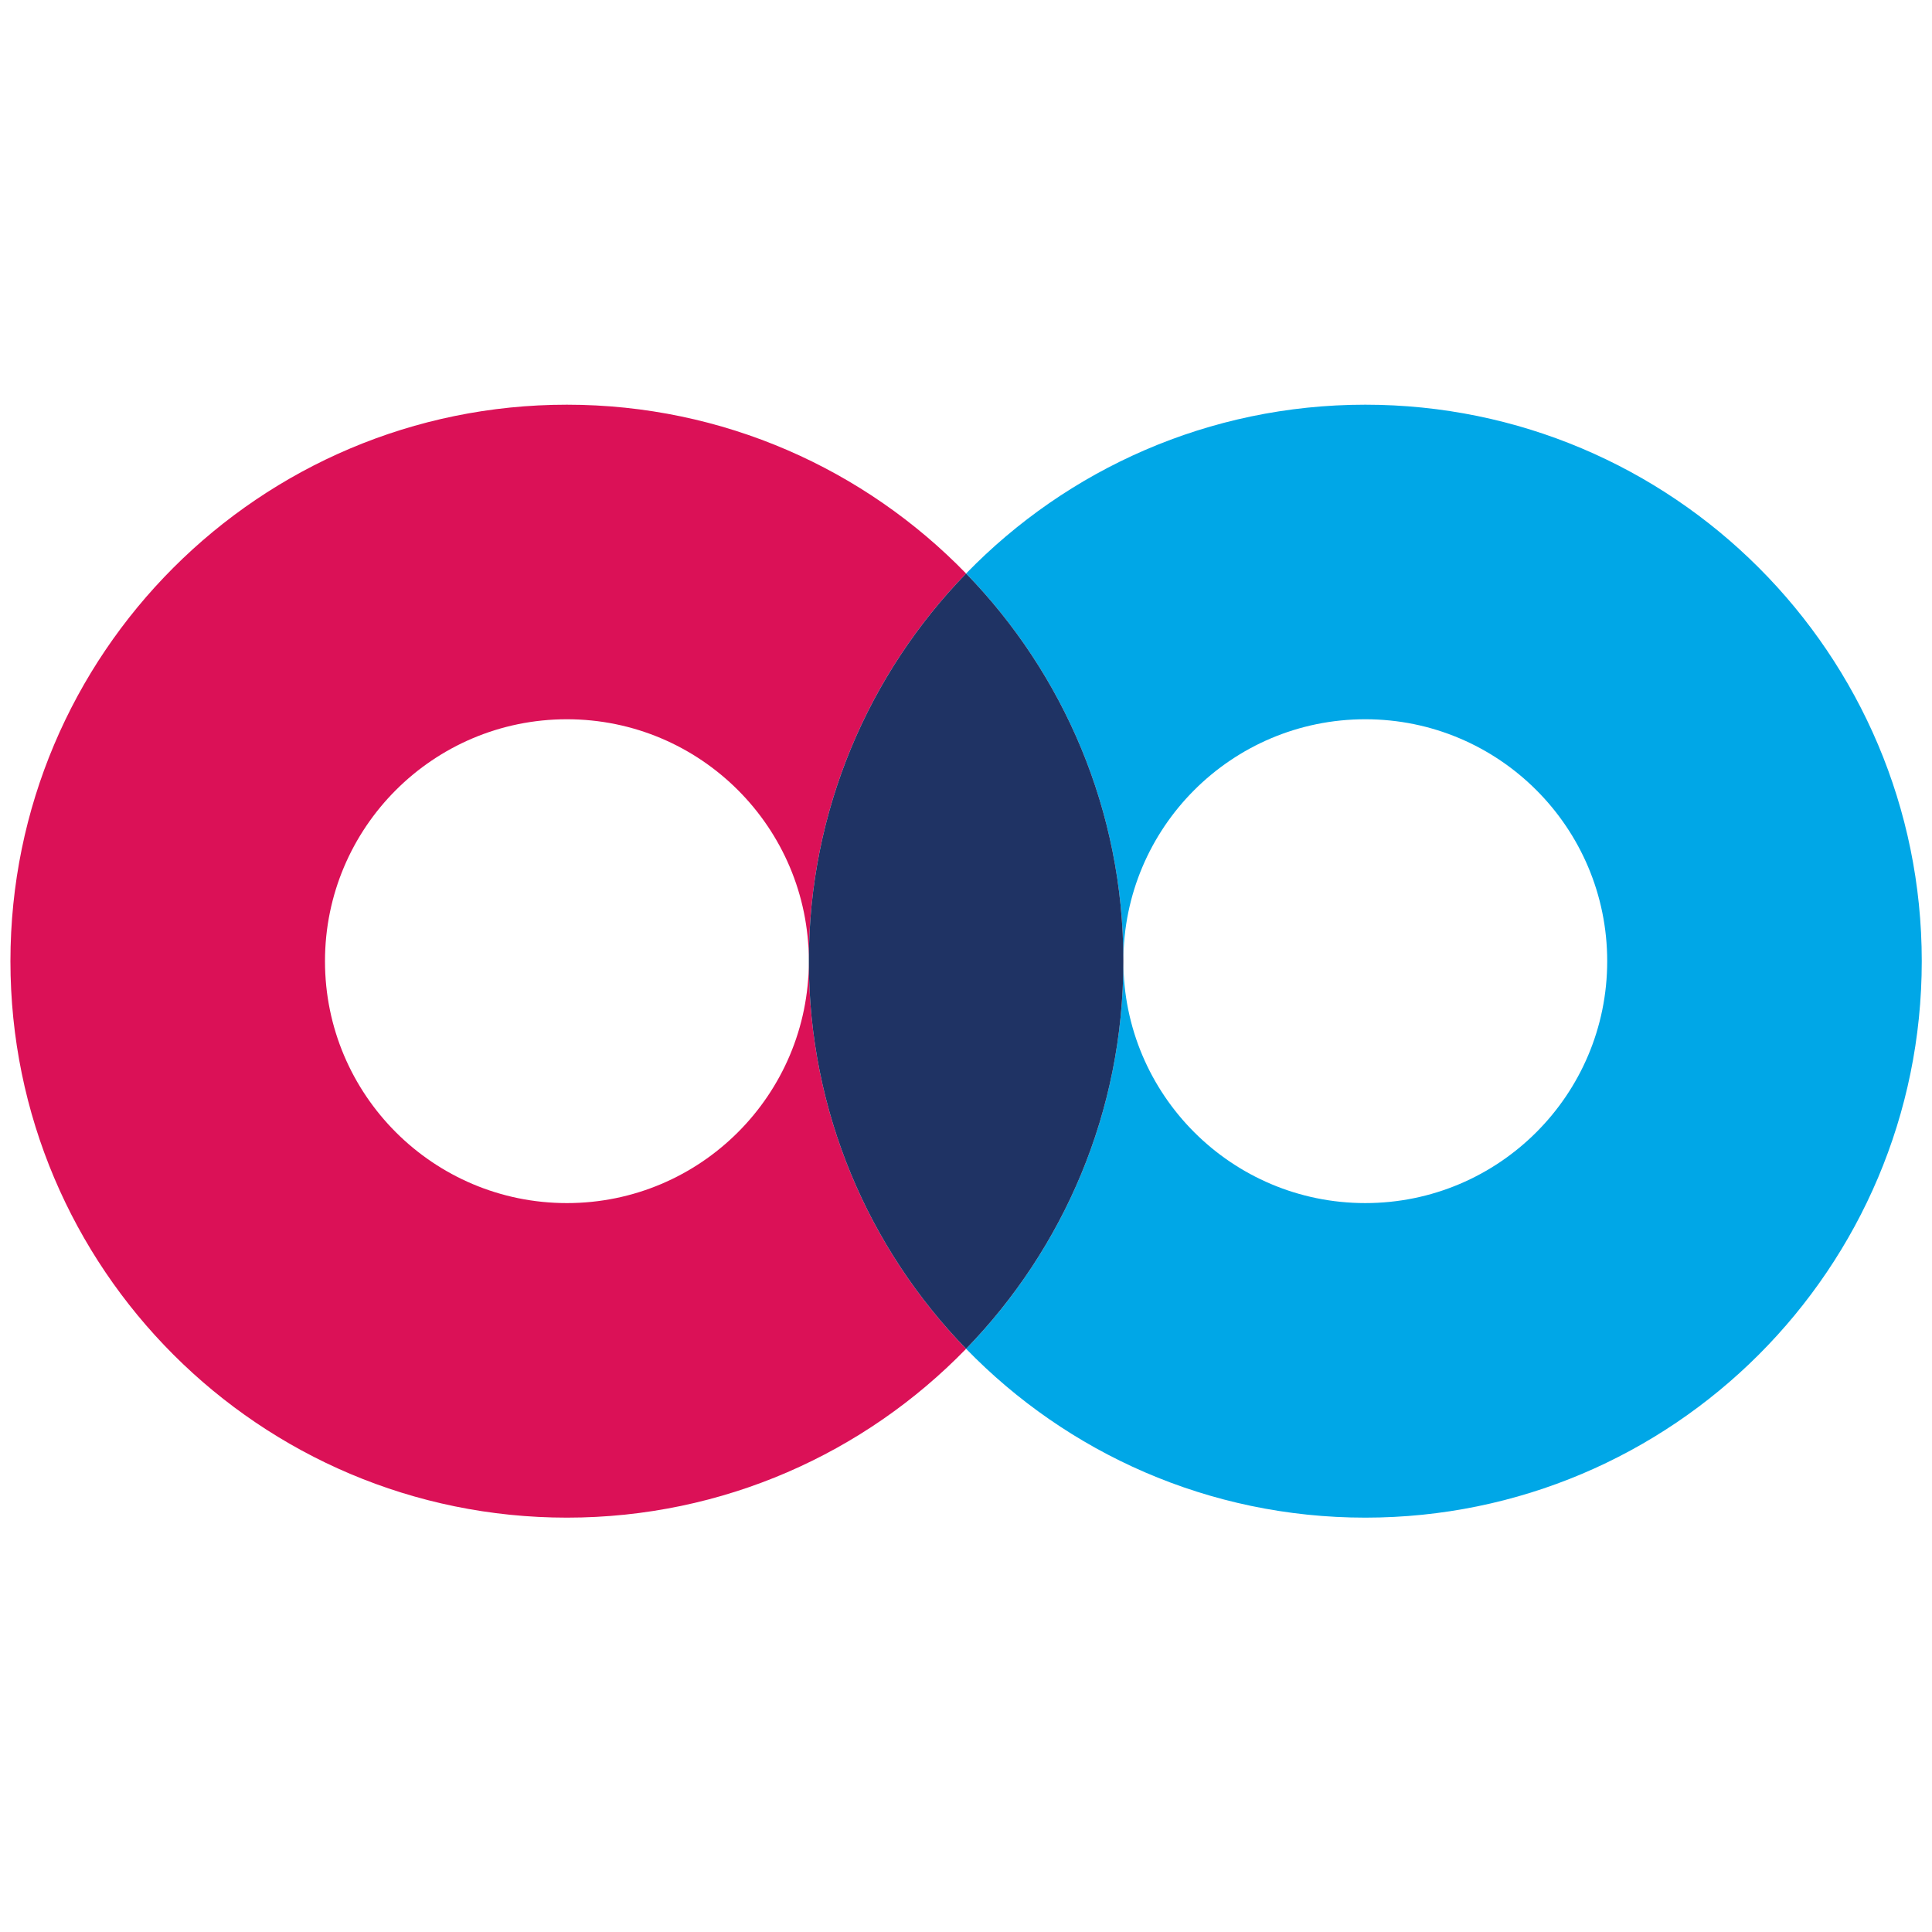
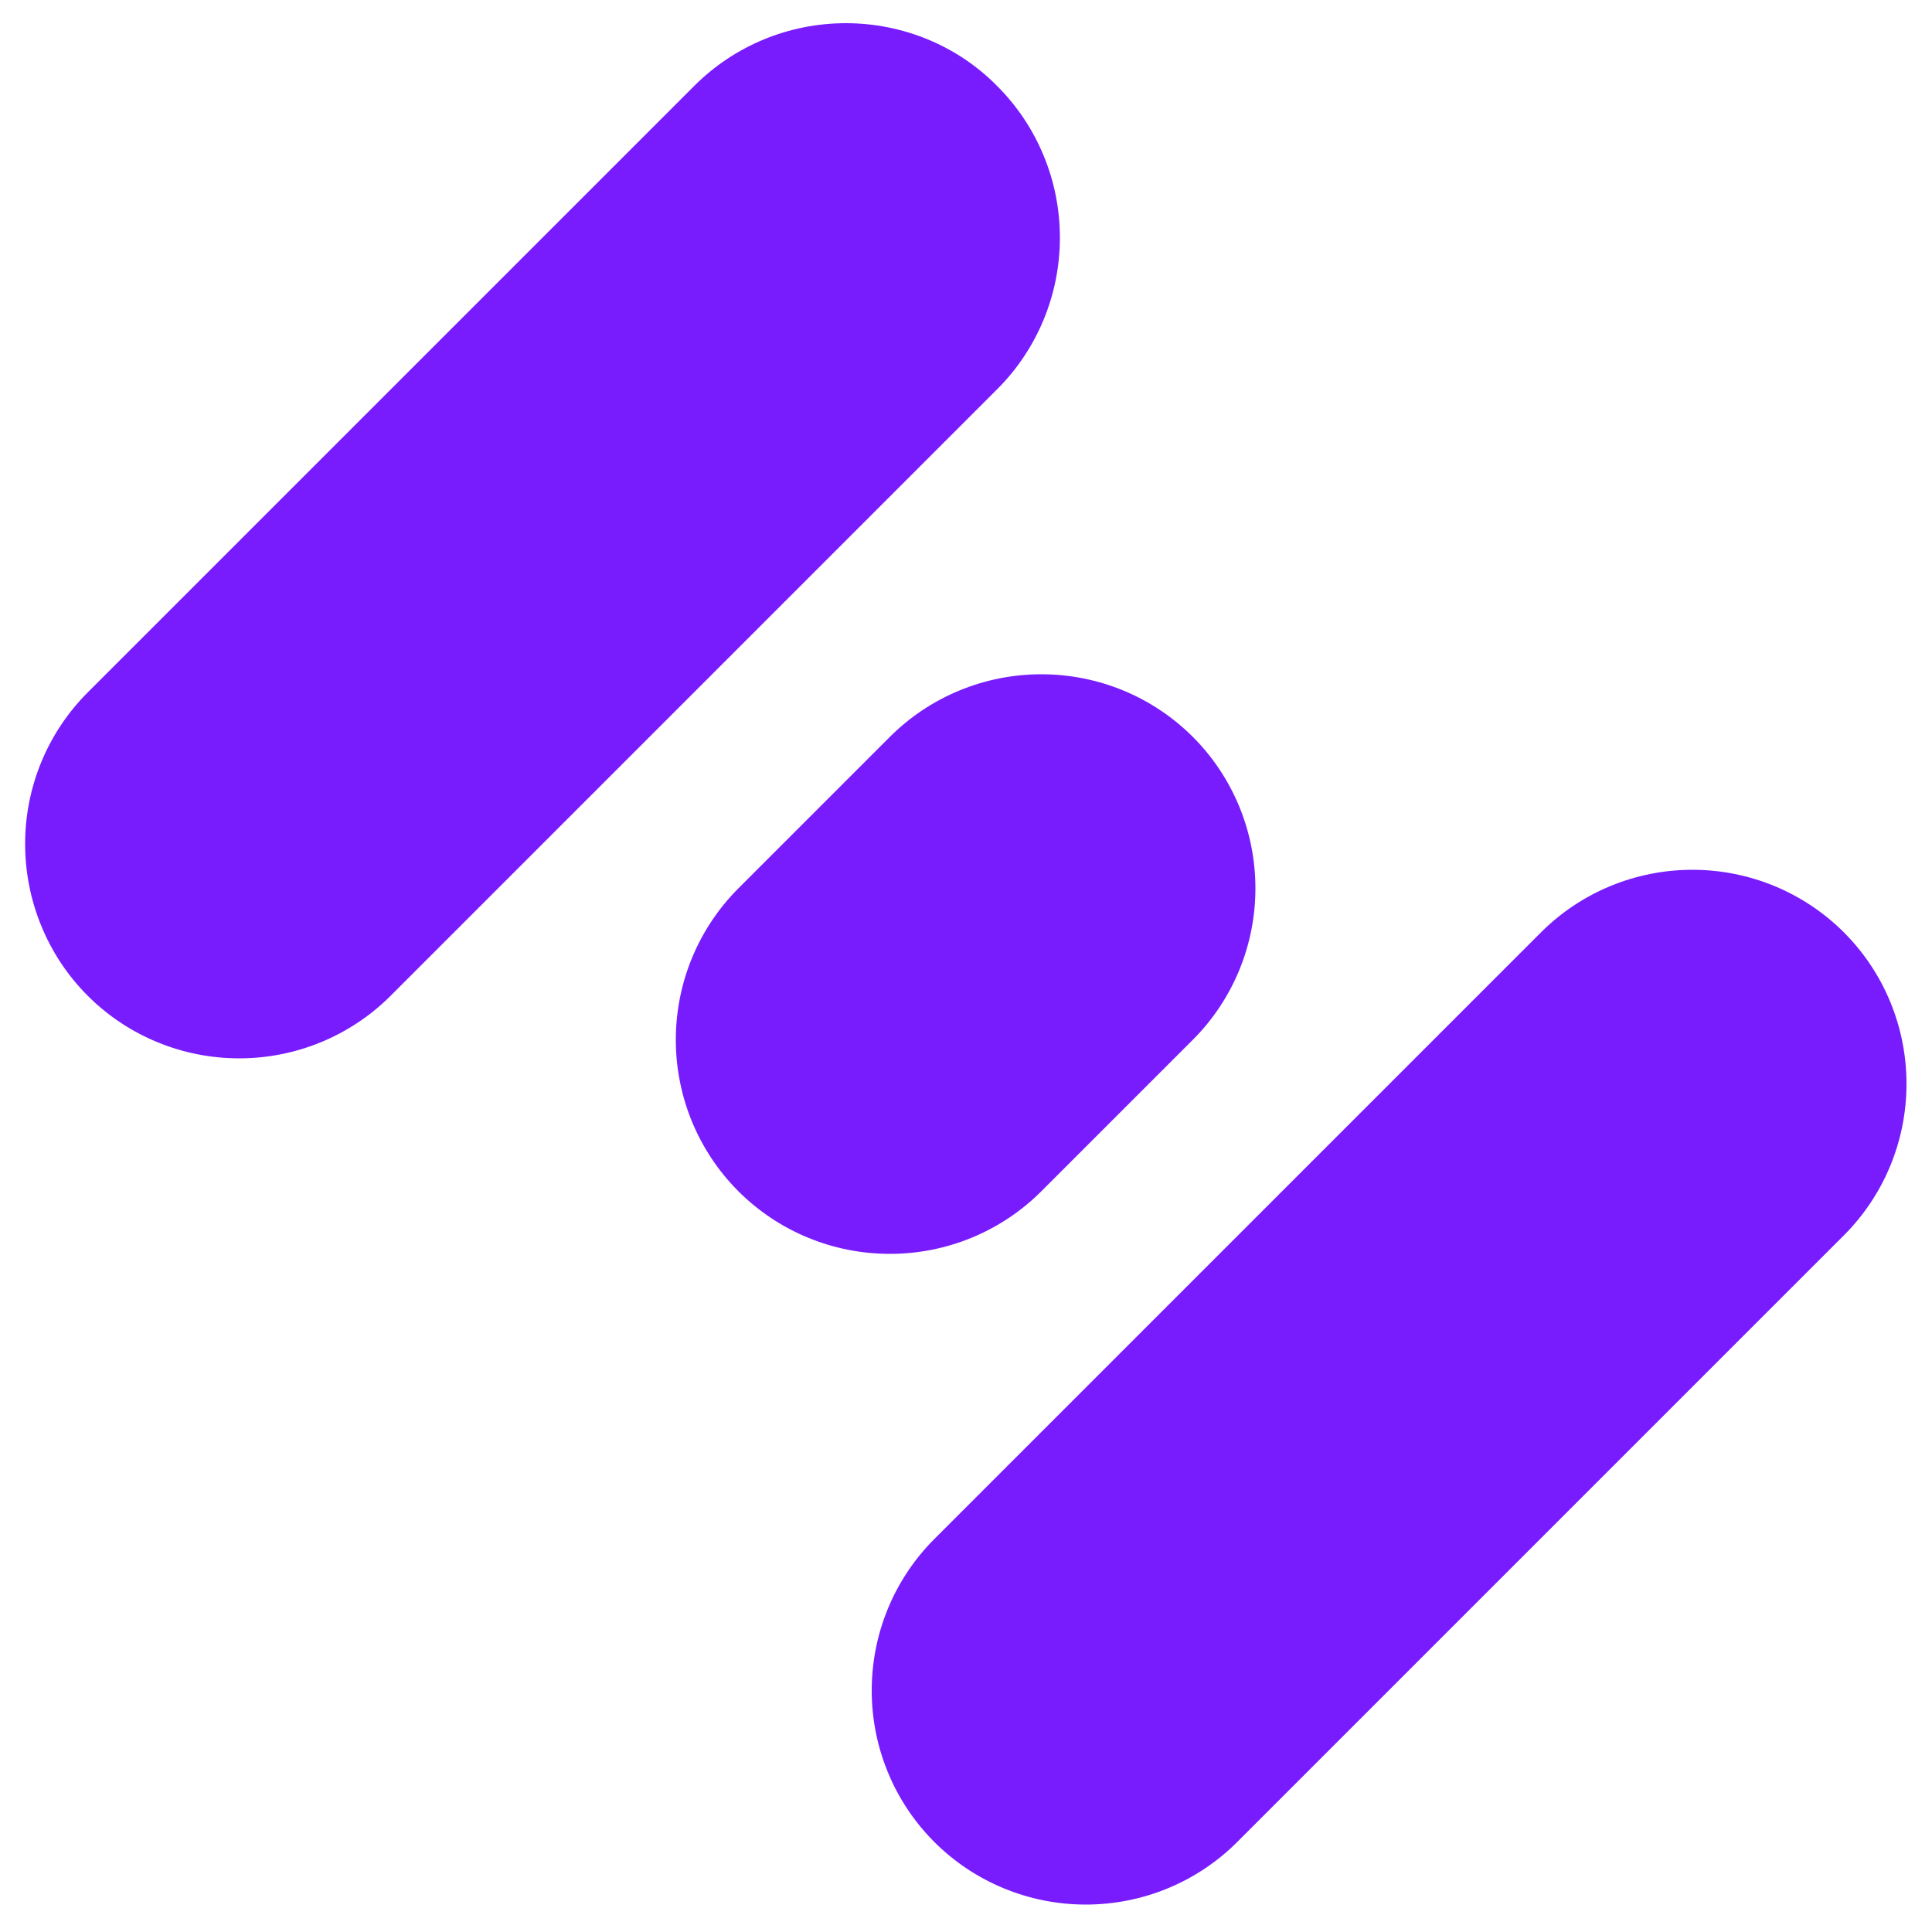
- <svg xmlns="http://www.w3.org/2000/svg" version="1.1" id="Layer_2" x="0px" y="0px" viewBox="0 0 500 500" style="enable-background:new 0 0 500 500;" xml:space="preserve">
-   <path style="fill:#00A7E7;" d="M353.336,104.736c-40.529,0-77.141,16.749-103.311,43.694c25.187,25.934,40.703,61.312,40.703,100.32  c0-34.578,28.031-62.608,62.608-62.608c34.578,0,62.608,28.031,62.608,62.608s-28.031,62.608-62.608,62.608  c-34.578,0-62.608-28.031-62.608-62.608c0,39.007-15.515,74.386-40.703,100.32c26.17,26.945,62.782,43.694,103.311,43.694  c79.537,0,144.014-64.477,144.014-144.014S432.873,104.736,353.336,104.736z" />
-   <path style="fill:#DB1157;" d="M146.714,311.359c-34.578,0-62.608-28.031-62.608-62.608s28.031-62.608,62.608-62.608  c34.578,0,62.608,28.031,62.608,62.608c0-39.007,15.515-74.386,40.703-100.32c-26.17-26.945-62.782-43.694-103.311-43.694  C67.177,104.736,2.7,169.213,2.7,248.75s64.477,144.014,144.014,144.014c40.529,0,77.141-16.749,103.311-43.694  c-25.187-25.934-40.703-61.312-40.703-100.32C209.322,283.328,181.292,311.359,146.714,311.359z" />
-   <path style="fill:#1F3364;" d="M250.025,148.43c-25.187,25.934-40.703,61.312-40.703,100.32s15.515,74.386,40.703,100.32  c25.187-25.934,40.703-61.312,40.703-100.32S275.213,174.364,250.025,148.43z" />
+ <svg xmlns="http://www.w3.org/2000/svg" version="1.1" id="mf" x="0px" y="0px" viewBox="0 0 500 500" style="enable-background:new 0 0 500 500;" xml:space="preserve">
+   <style type="text/css">
+ 	.st0{fill:#781CFE;}
+ </style>
+   <path class="st0" d="M241.8,398.3l157-157c10.4-10.4,24.5-16.2,39.2-16.2c14.7,0,28.8,5.8,39.2,16.2c10.4,10.4,16.2,24.5,16.2,39.2  s-5.8,28.8-16.2,39.2l-157,157c-10.4,10.4-24.5,16.2-39.2,16.2s-28.8-5.8-39.2-16.2c-10.4-10.4-16.2-24.5-16.2-39.2  C225.6,422.8,231.4,408.7,241.8,398.3z M22.7,257.7c10.4,10.4,24.5,16.2,39.2,16.2s28.8-5.8,39.2-16.2l157-157  c10.4-10.4,16.2-24.5,16.2-39.2s-5.8-28.8-16.2-39.2C247.8,11.8,233.6,6,218.9,6s-28.8,5.8-39.2,16.2l-157,157  c-10.4,10.4-16.2,24.5-16.2,39.2S12.3,247.3,22.7,257.7z M191.1,308.3c10.4,10.4,24.5,16.2,39.2,16.2c14.7,0,28.8-5.8,39.2-16.2  l39.2-39.2c10.4-10.4,16.2-24.5,16.2-39.2c0-14.7-5.8-28.8-16.2-39.2c-10.4-10.4-24.5-16.2-39.2-16.2s-28.8,5.8-39.2,16.2  l-39.2,39.2c-10.4,10.4-16.2,24.5-16.2,39.2C174.9,283.8,180.7,297.9,191.1,308.3z" />
</svg>
